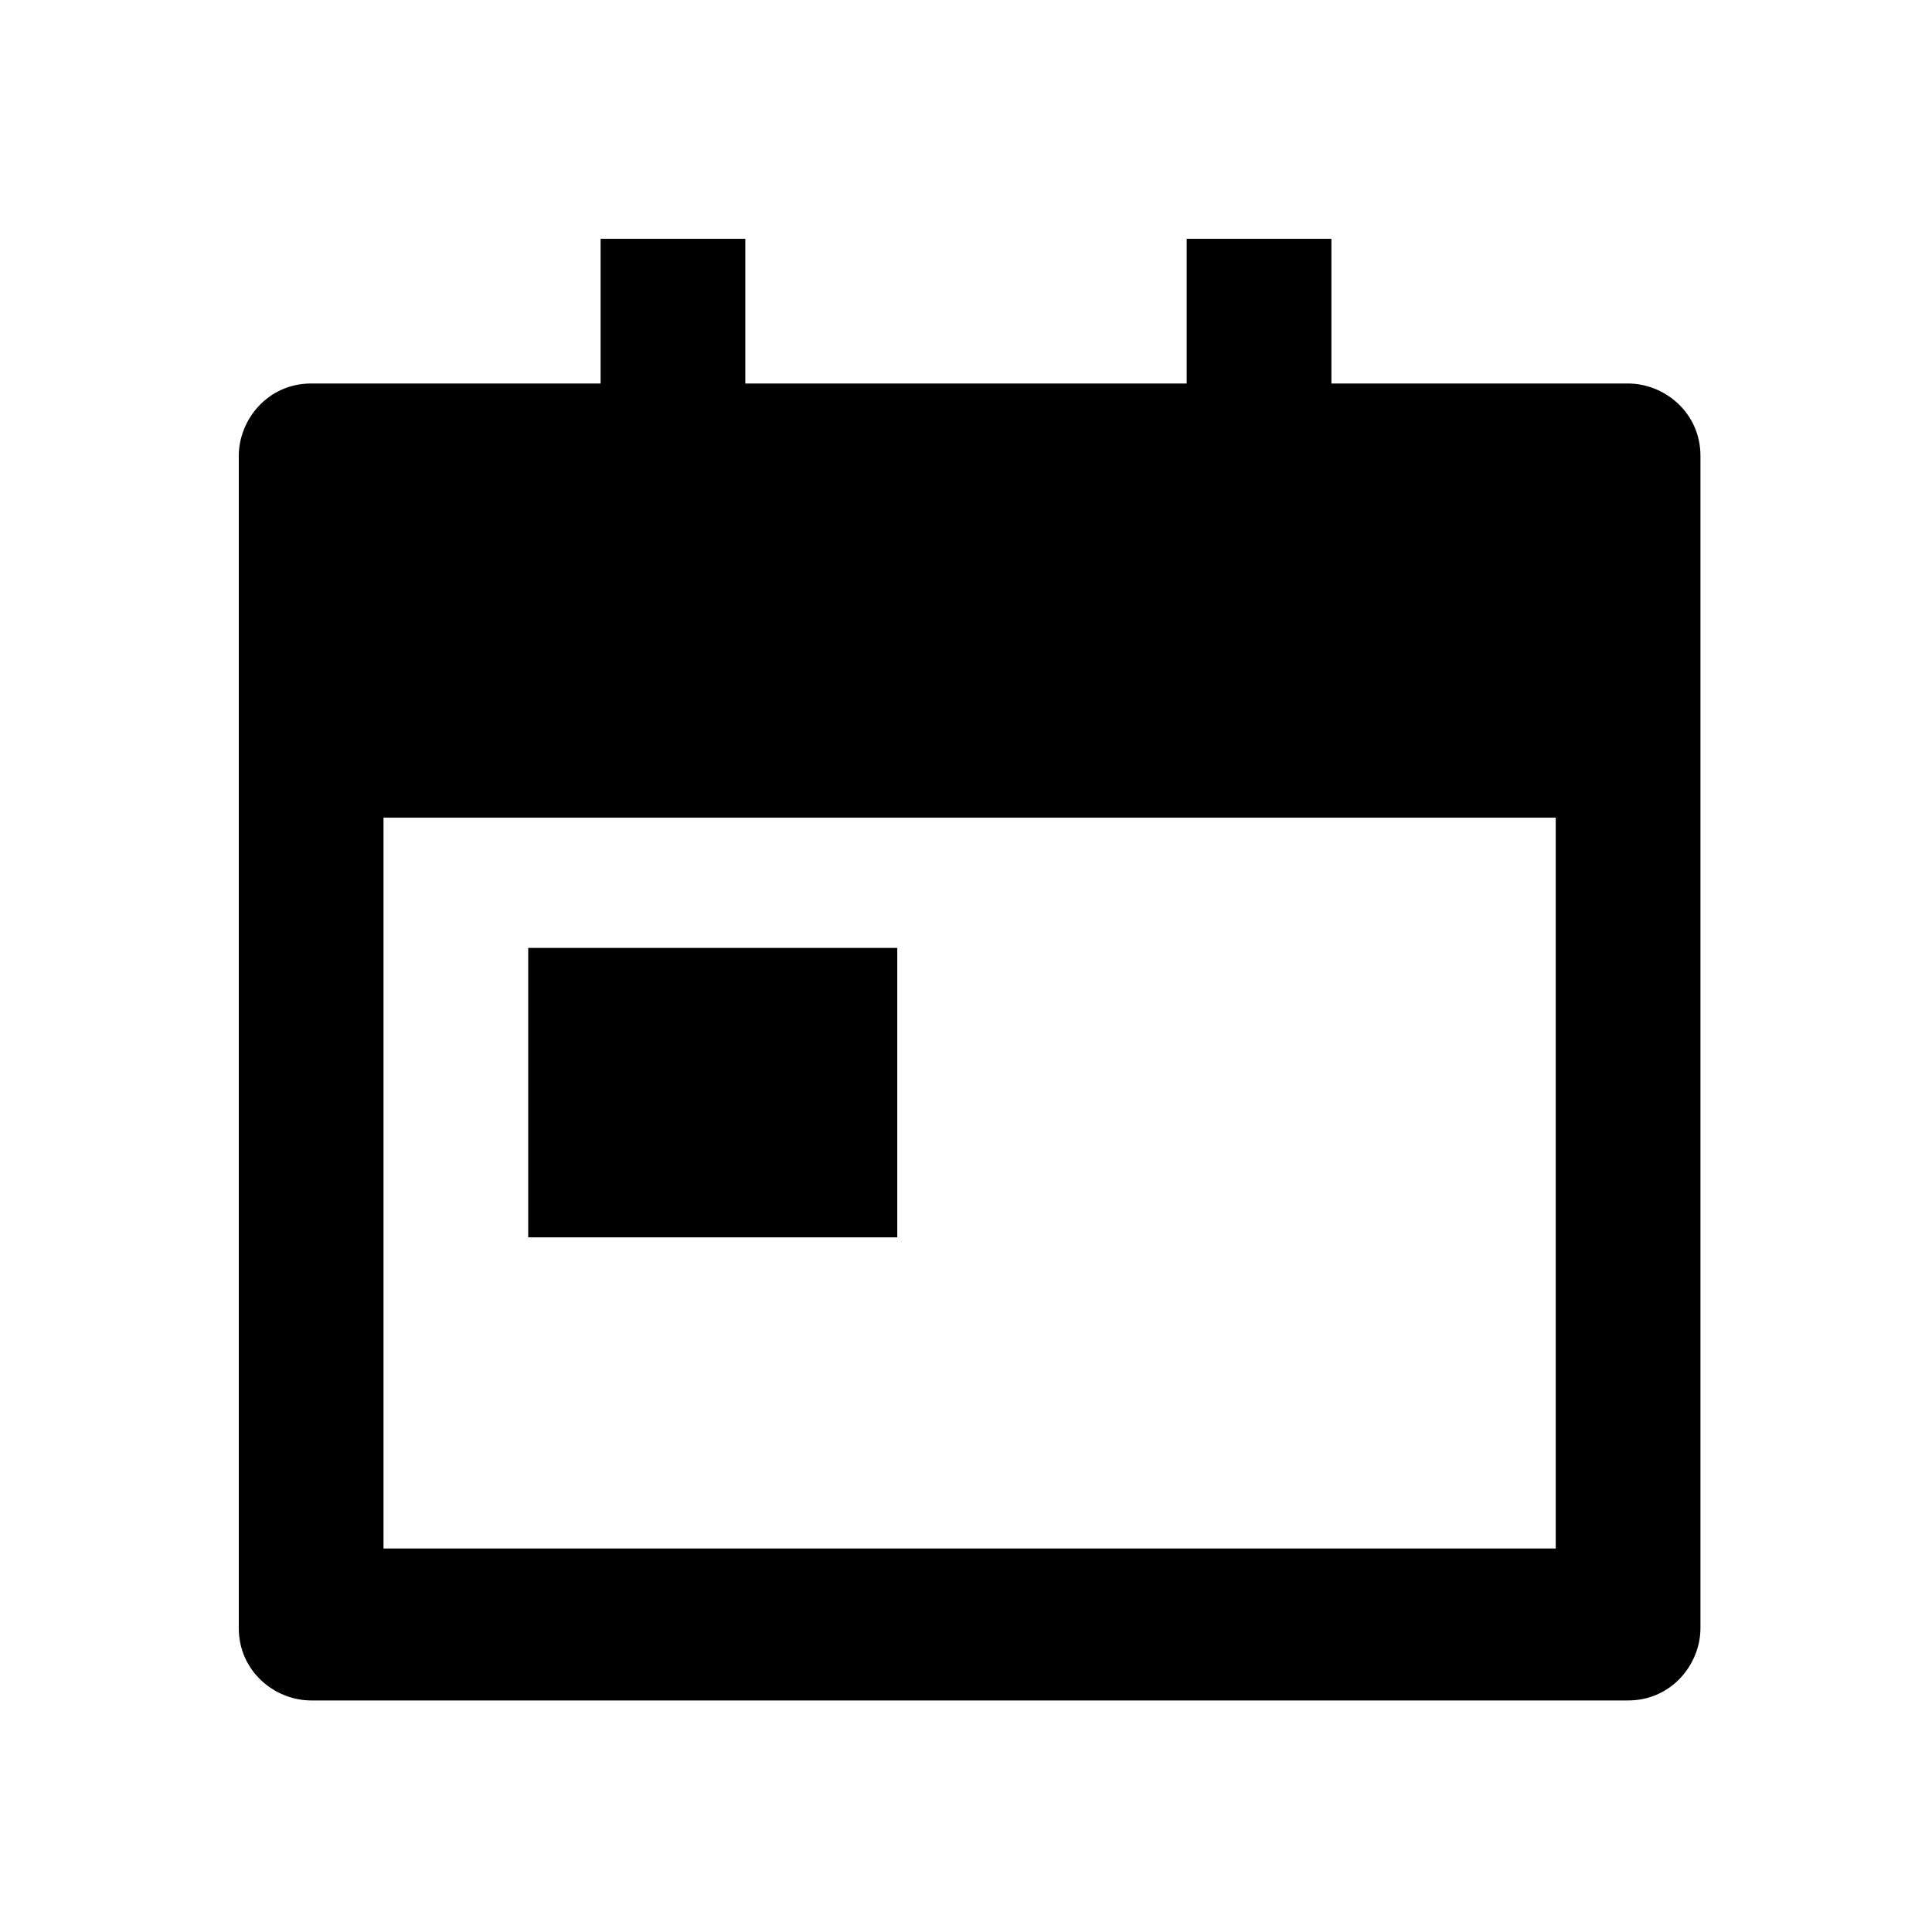
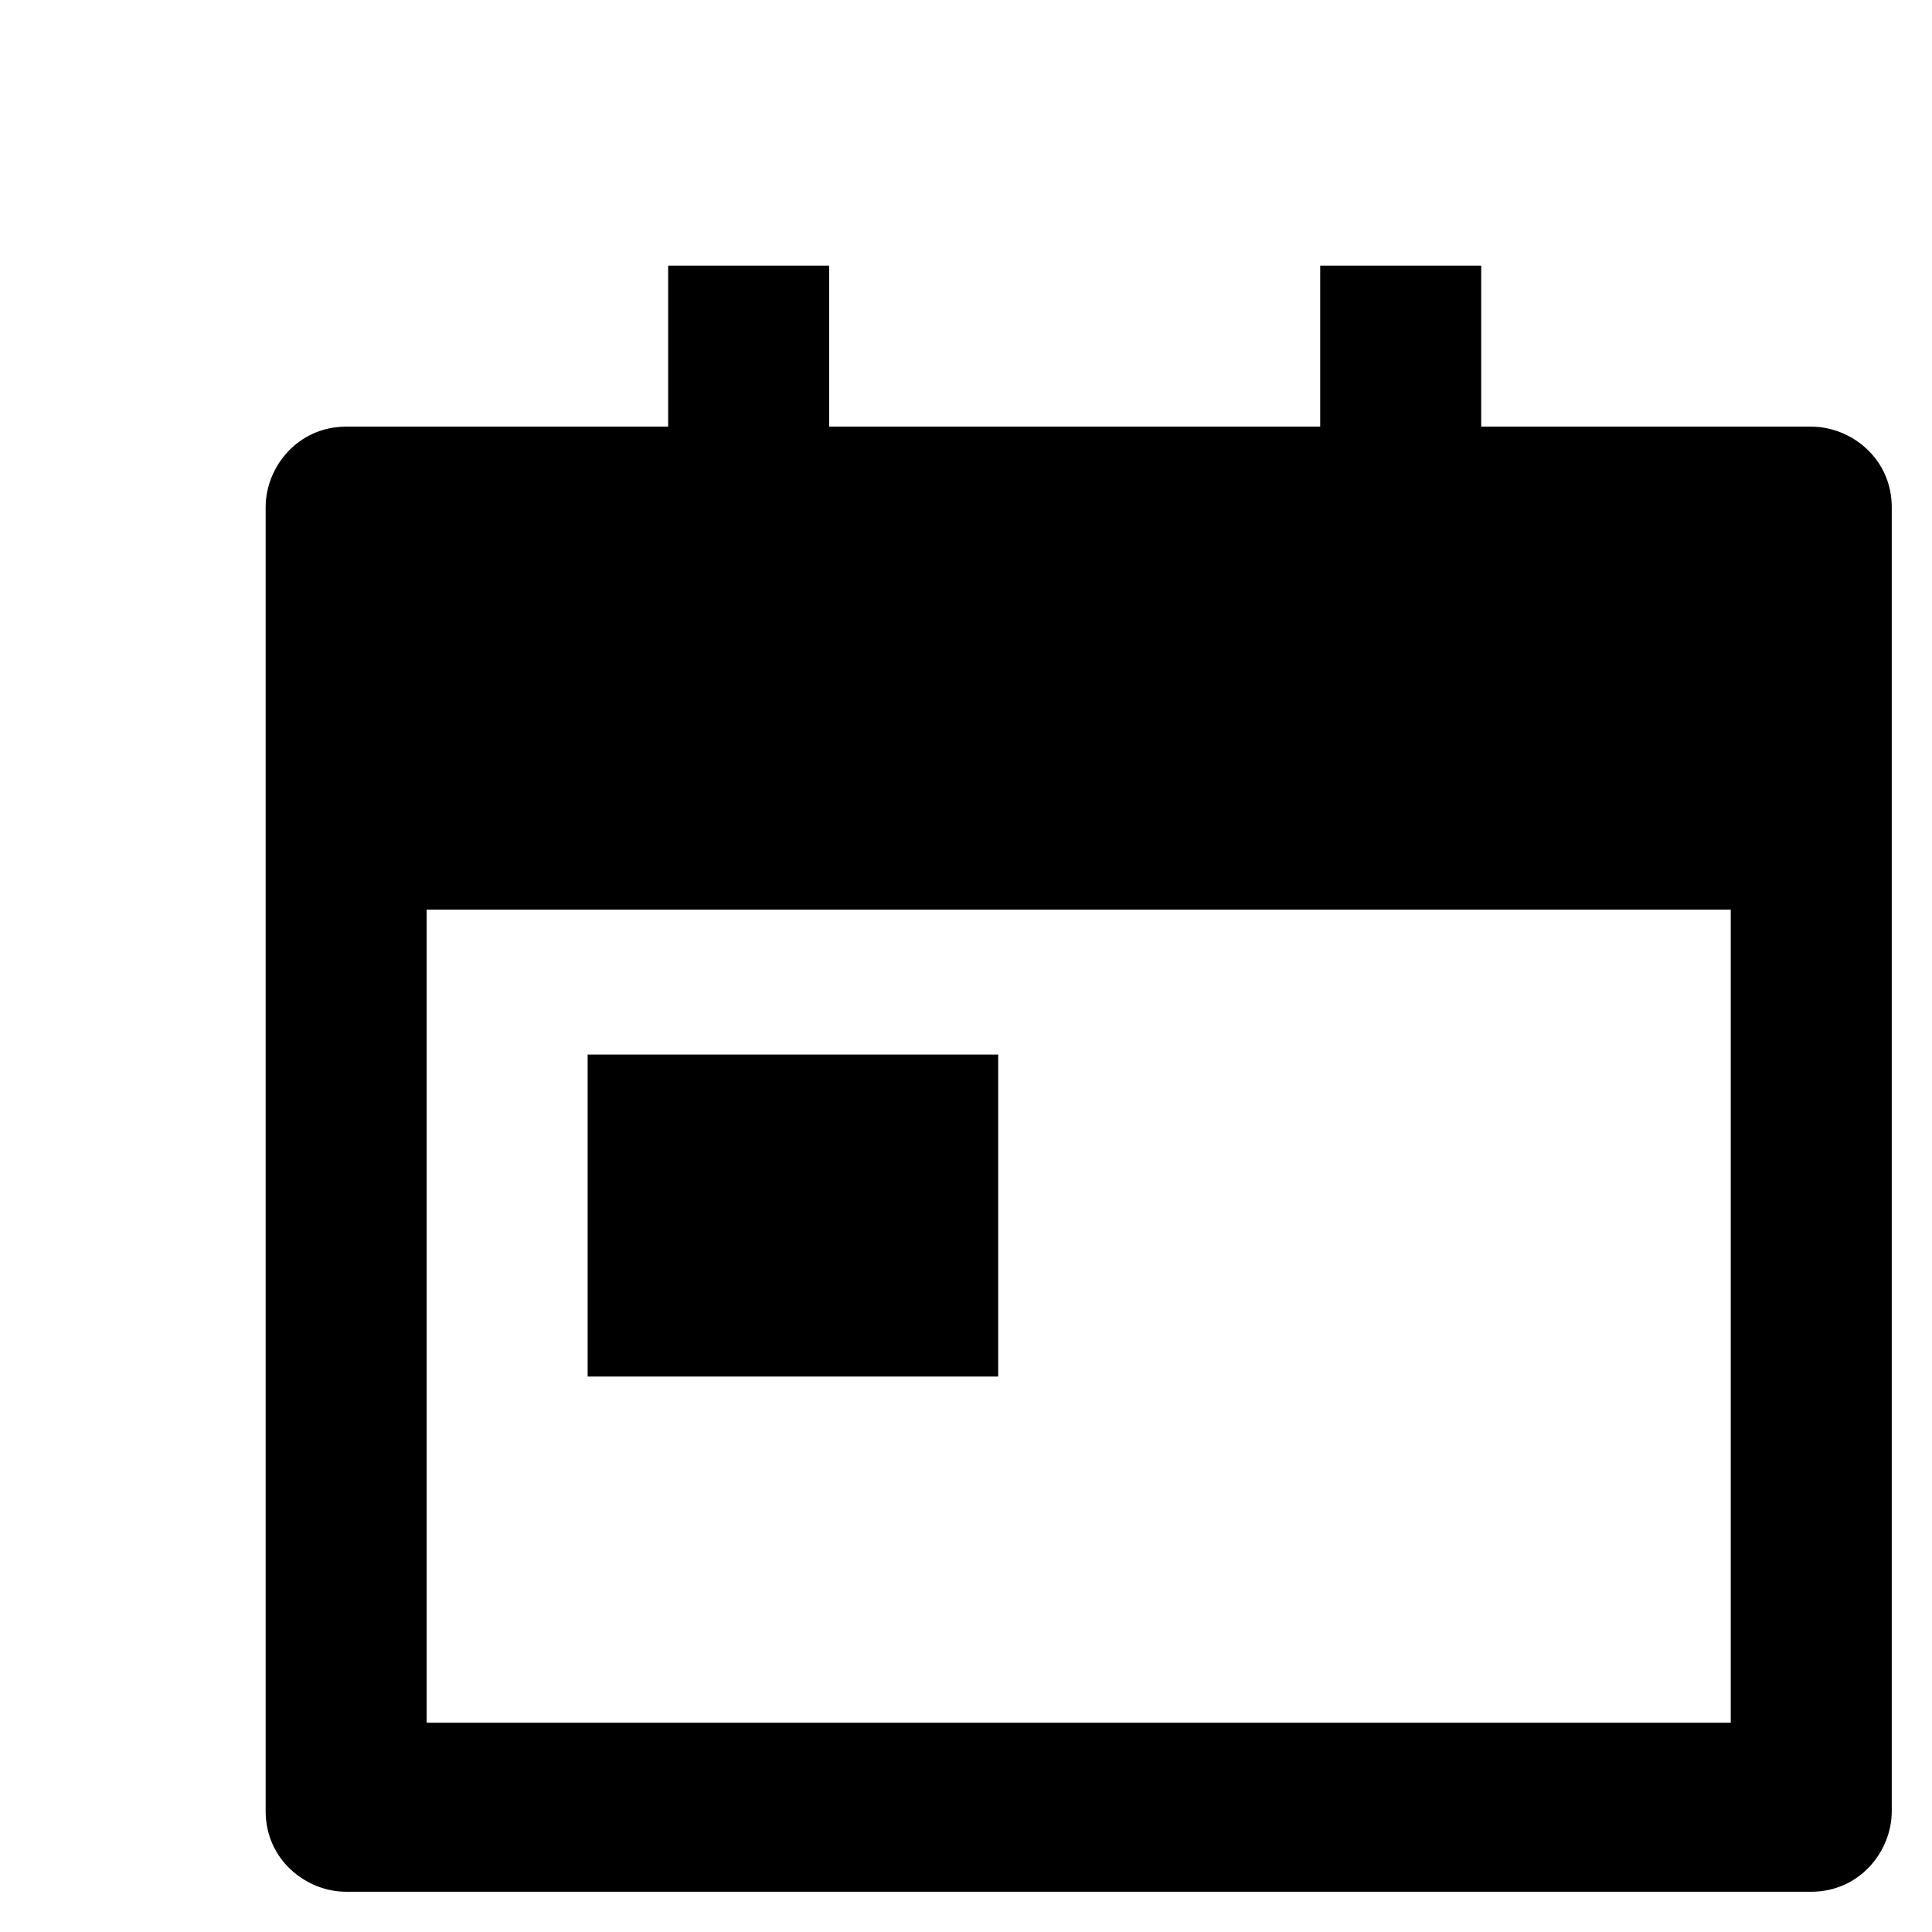
- <svg xmlns="http://www.w3.org/2000/svg" id="Capa_2" data-name="Capa 2" version="1.1" viewBox="0 0 26.7 26.7">
-   <defs>
-     <style>
-       .cls-1 {
-         fill: #000;
-         stroke-width: 0px;
-       }
-     </style>
-   </defs>
-   <g id="Capa_1-2" data-name="Capa 1-2">
-     <path class="cls-1" d="M22.4,5.3h-4v-2h-2v2h-6.1v-2h-2v2h-4c-.6,0-1,.5-1,1v16.2c0,.6.5,1,1,1h18.2c.6,0,1-.5,1-1V6.3c0-.6-.5-1-1-1ZM21.4,21.4H5.3v-10.1h16.2v10.1Z" />
-     <rect class="cls-1" x="7.3" y="13.1" width="5.1" height="4" />
-   </g>
+ <svg xmlns="http://www.w3.org/2000/svg" width="24" height="24" class="custom-calendar-start" viewBox="0 0 24 24" fill="none">
+   <path d="M22.4,5.3h-4v-2h-2v2h-6.1v-2h-2v2h-4c-.6,0-1,.5-1,1v16.2c0,.6.5,1,1,1h18.2c.6,0,1-.5,1-1V6.3c0-.6-.5-1-1-1h-.1ZM21.4,21.4H5.3v-10.1h16.2v10.1h-.1Z" fill="currentColor" stroke-width="0" />
+   <rect x="7.3" y="13.1" width="5.1" height="4" fill="currentColor" stroke-width="0" />
</svg>
